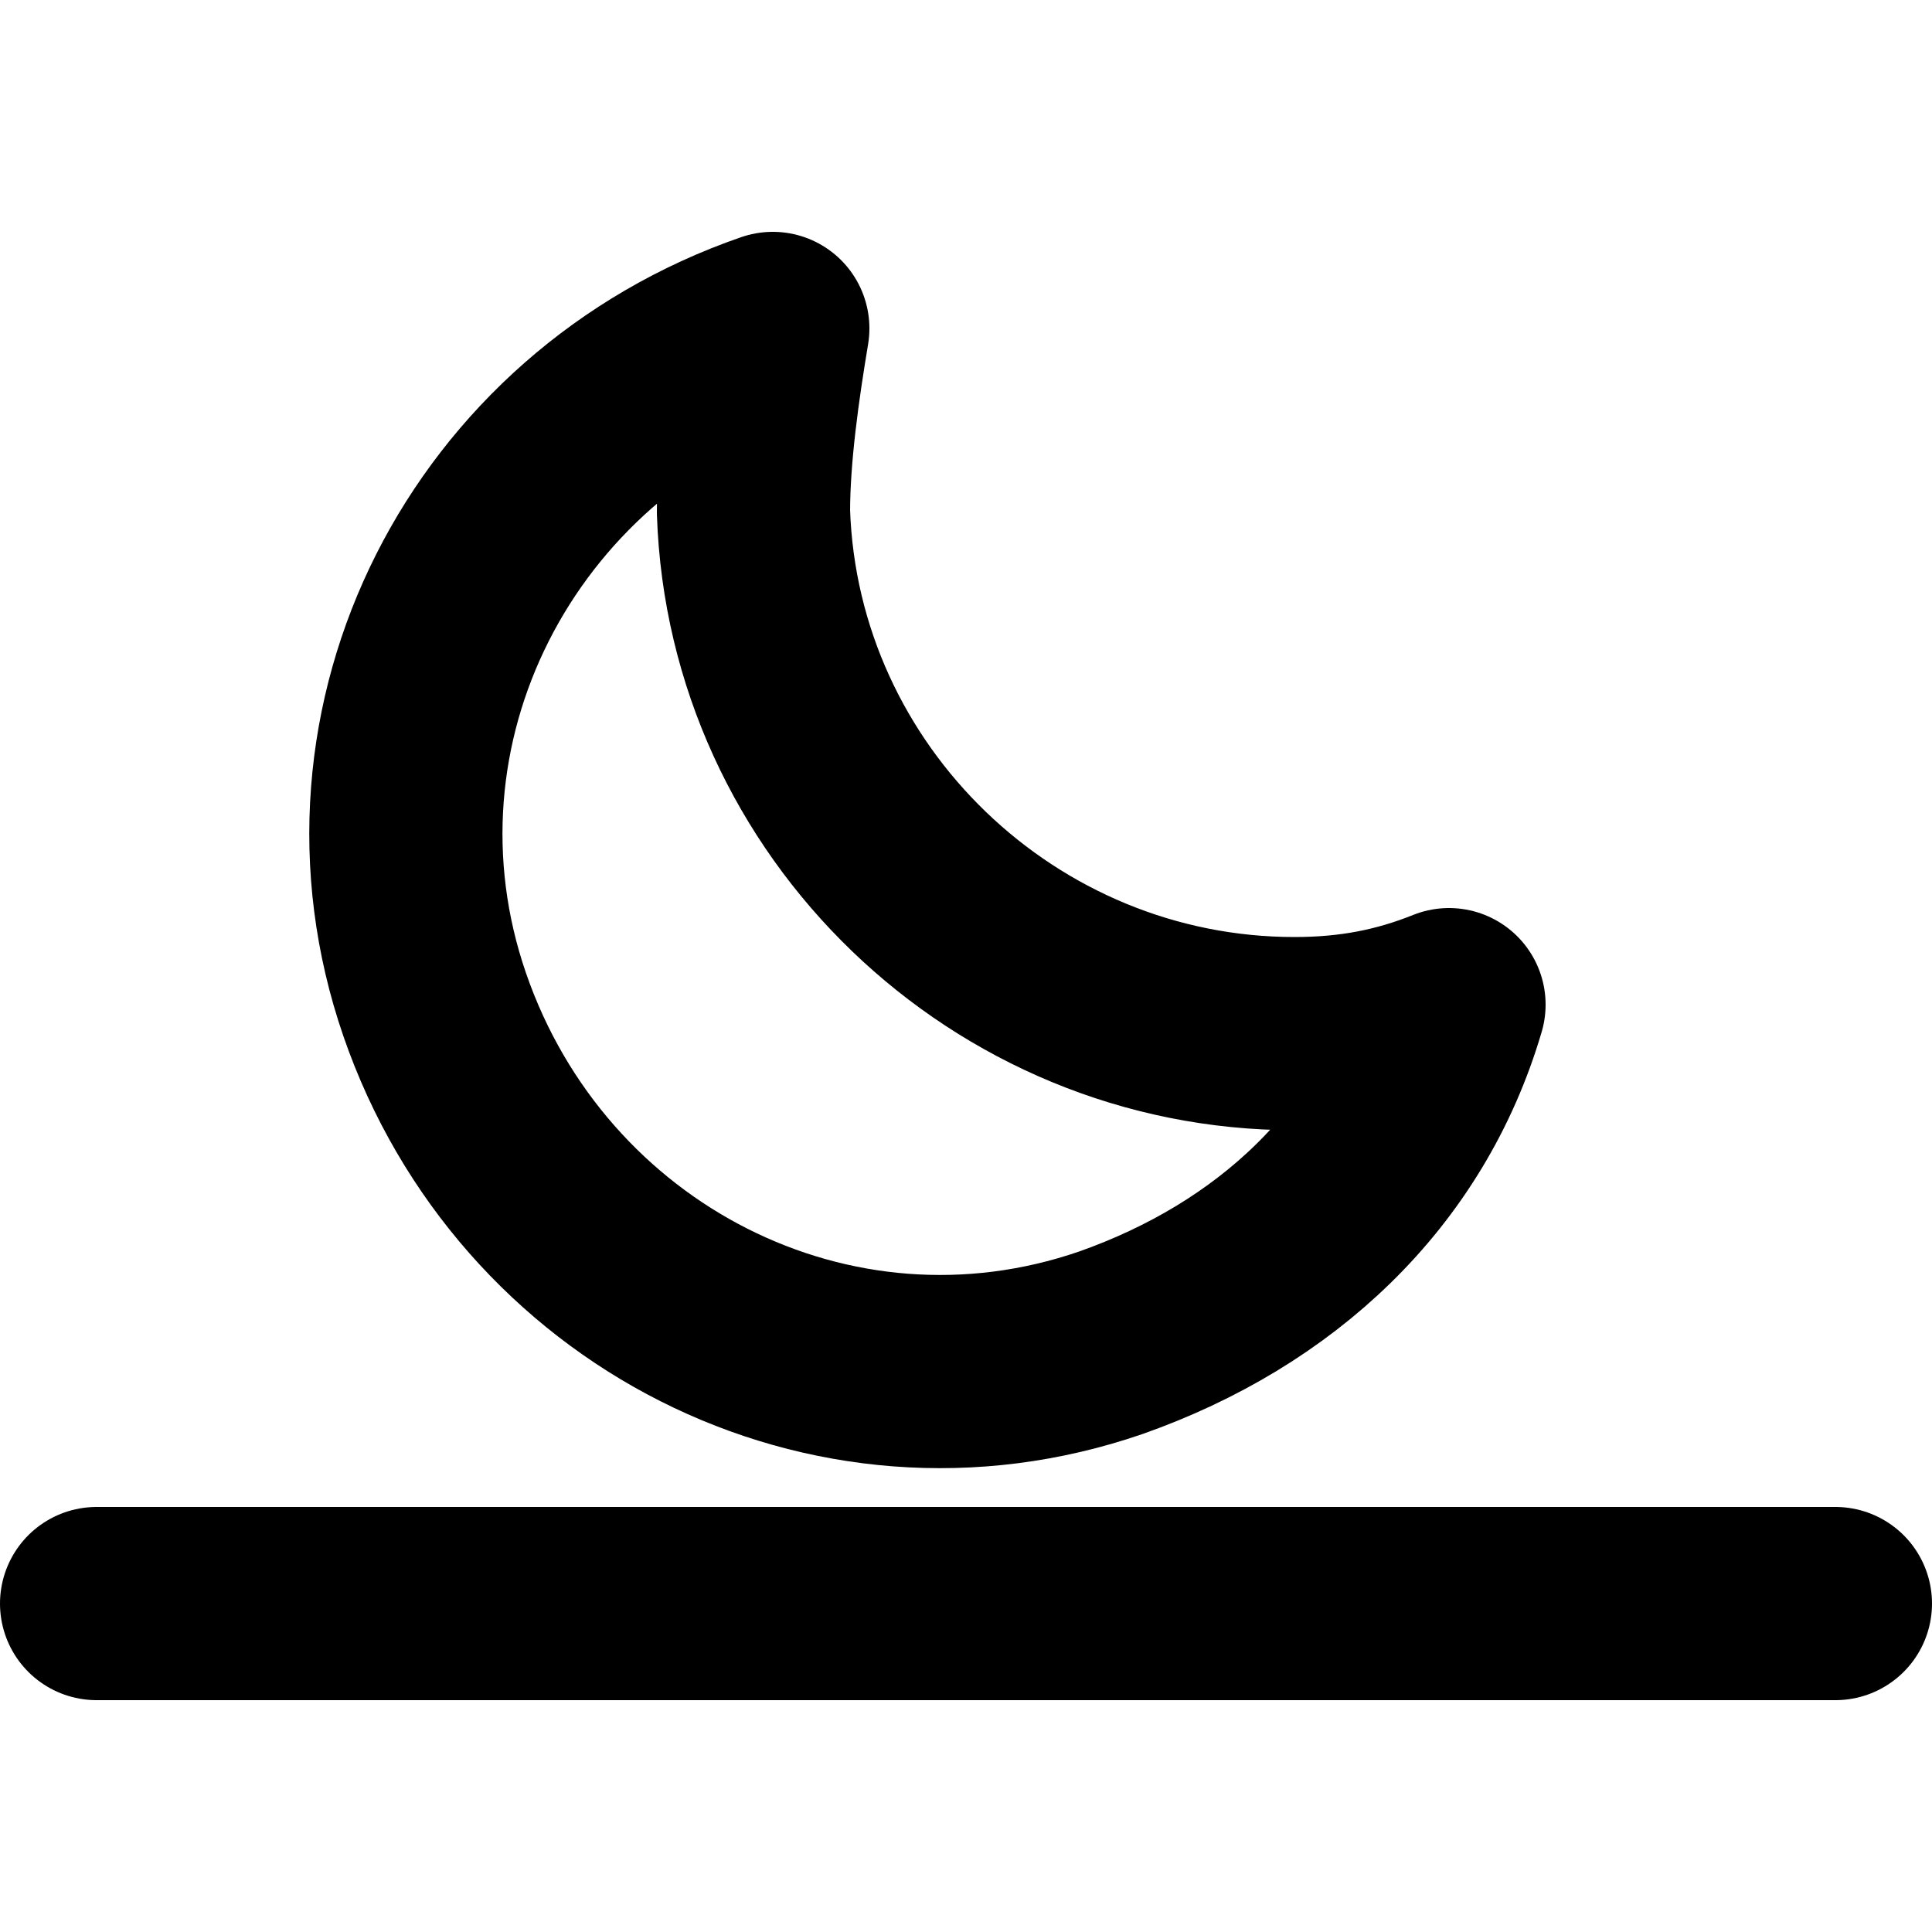
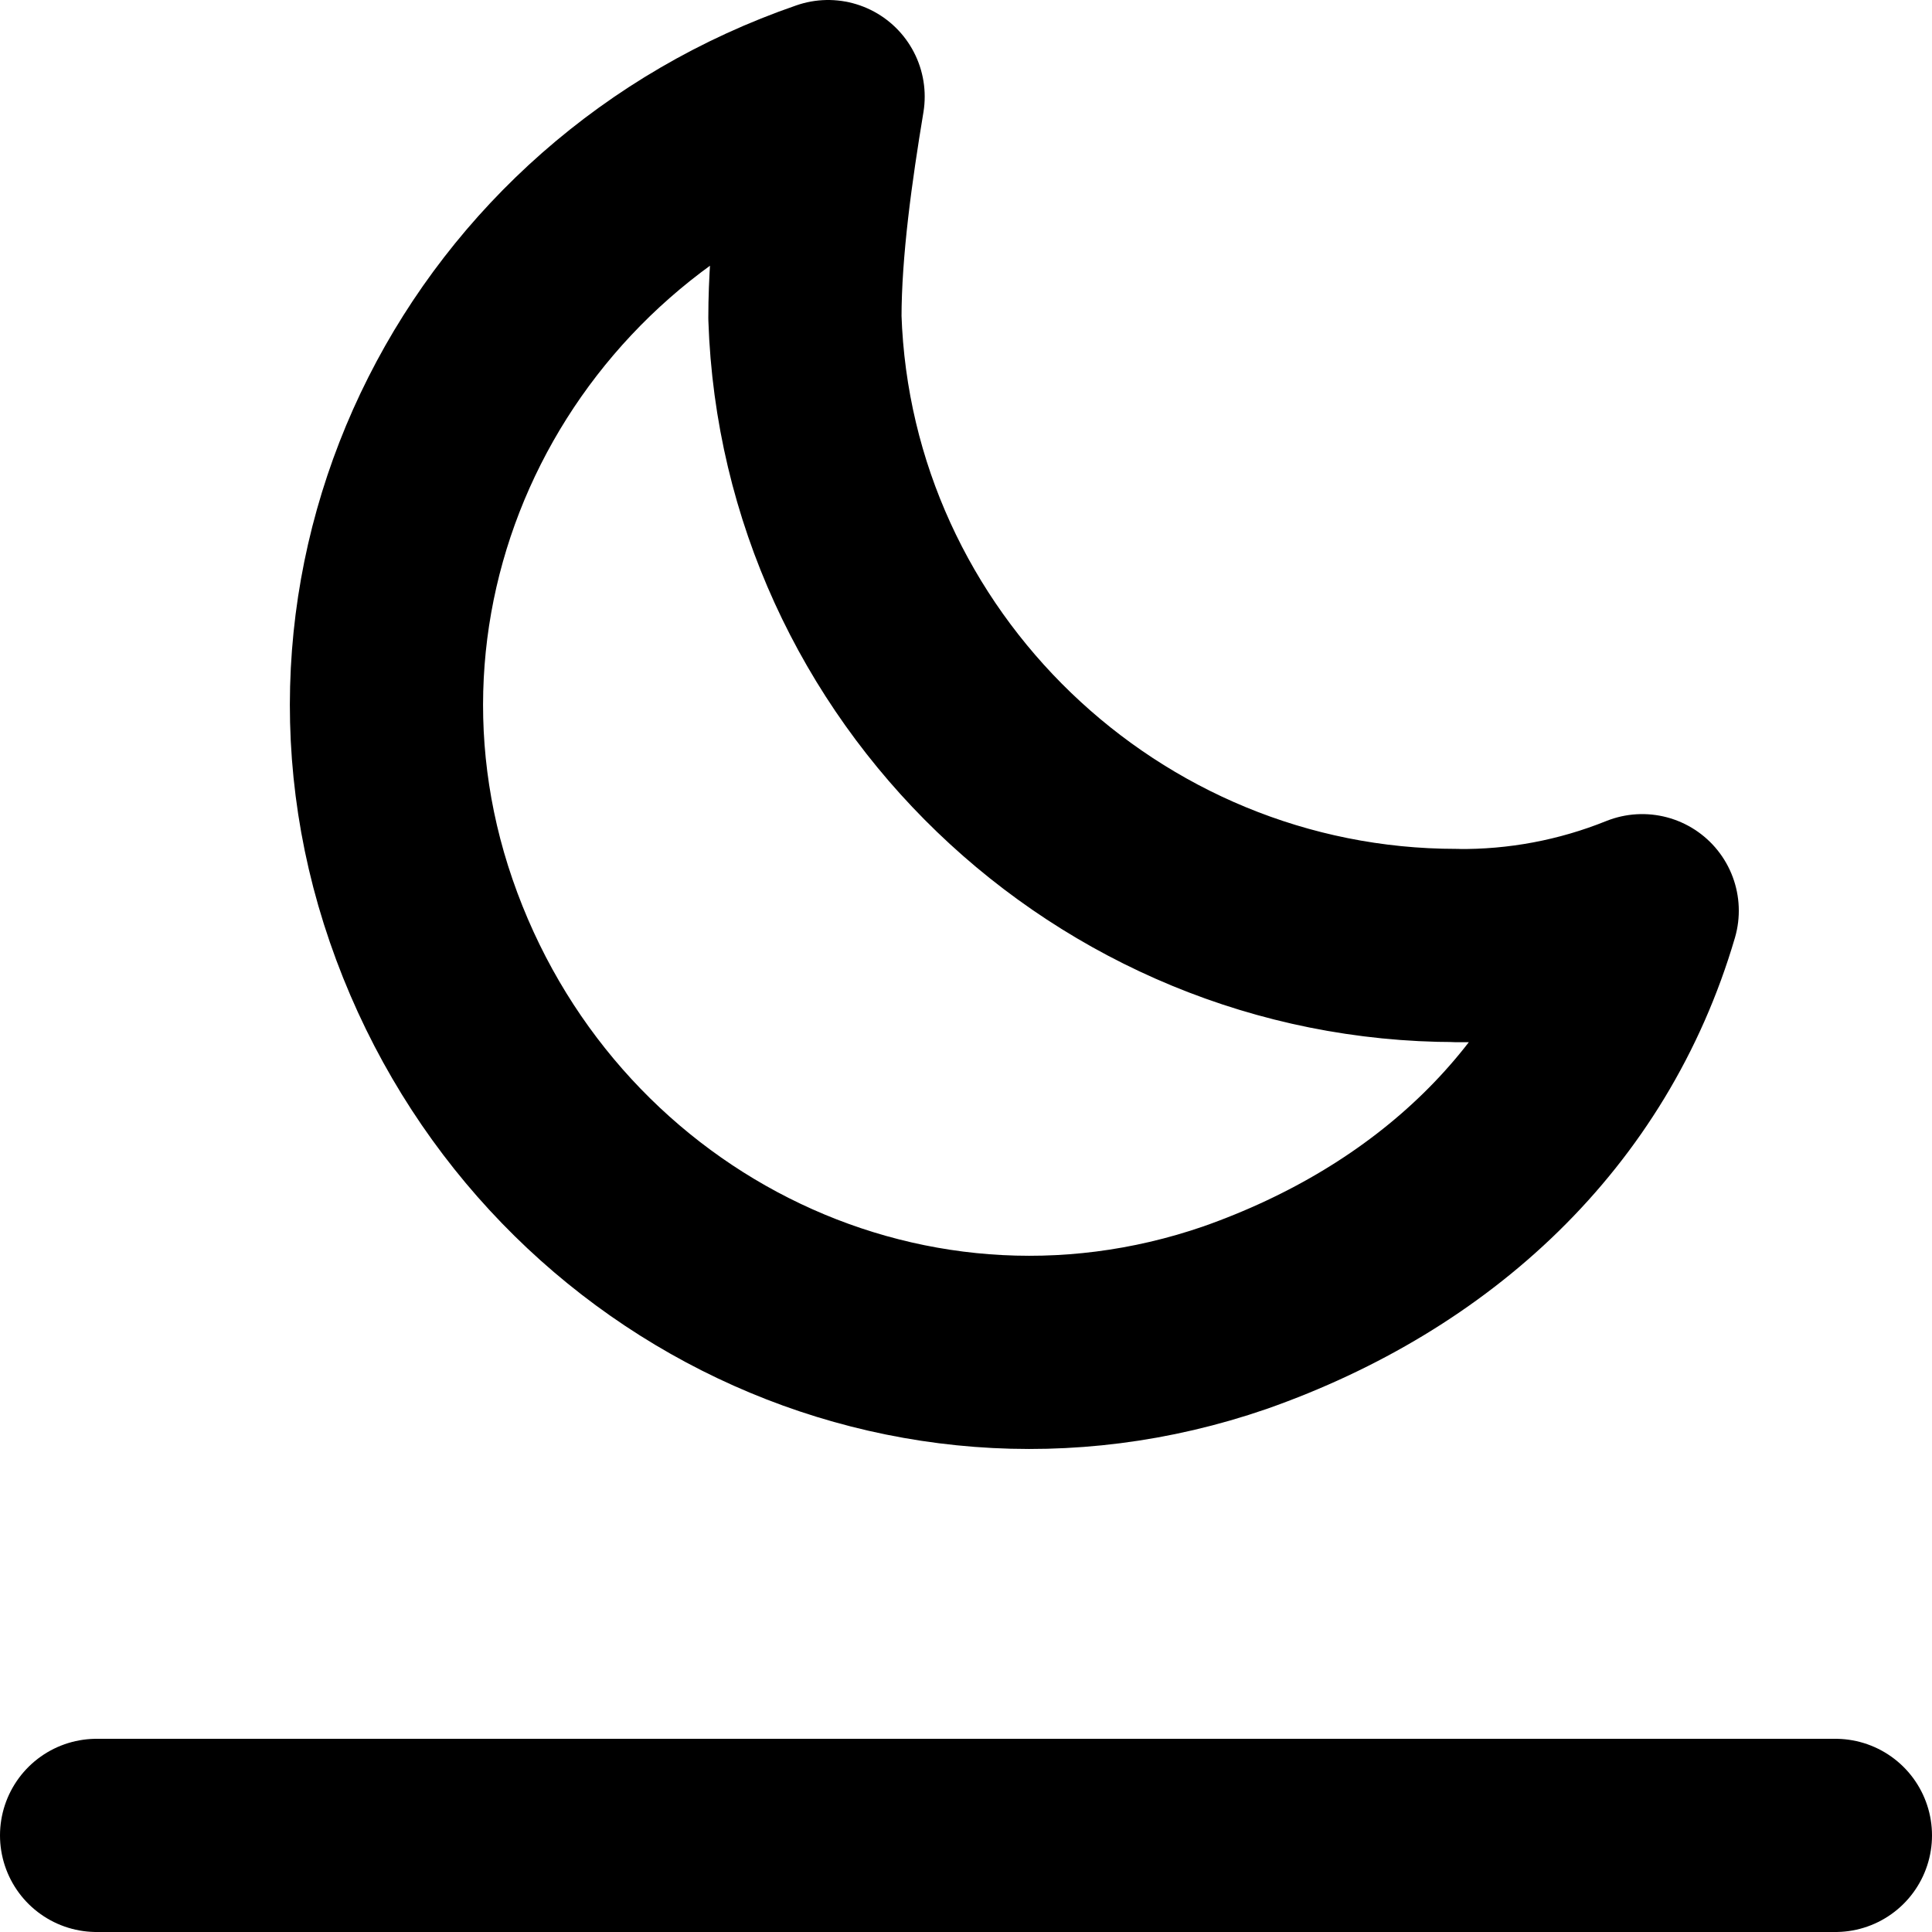
- <svg xmlns="http://www.w3.org/2000/svg" viewBox="0 0 20 20">
-   <g fill="none" stroke="currentColor" stroke-width="2" stroke-linecap="round" stroke-linejoin="round">
-     <path d="M1 16.6h18M13.4 10.7c-3 0-5.5-2.4-5.6-5.4 0-.6.1-1.3.2-1.9-2.9 1-4.5 4.1-3.5 7s4.1 4.5 7 3.5c1.7-.6 3-1.8 3.5-3.5-.5.2-1 .3-1.6.3z" />
+ <svg xmlns="http://www.w3.org/2000/svg" viewBox="0 0 16 16">
+   <g fill="none" stroke="currentColor" stroke-width="1.6" stroke-linecap="round" stroke-linejoin="round">
+     <path d="M.8 15.2h14.4M12.06 7.83c-2.89 0-5.298-2.31-5.394-5.2 0-.578.096-1.252.192-1.83-2.793.963-4.333 3.949-3.37 6.742.963 2.793 3.948 4.334 6.741 3.37 1.638-.577 2.89-1.733 3.371-3.37a3.993 3.993 0 0 1-1.54.289Z" />
  </g>
</svg>
